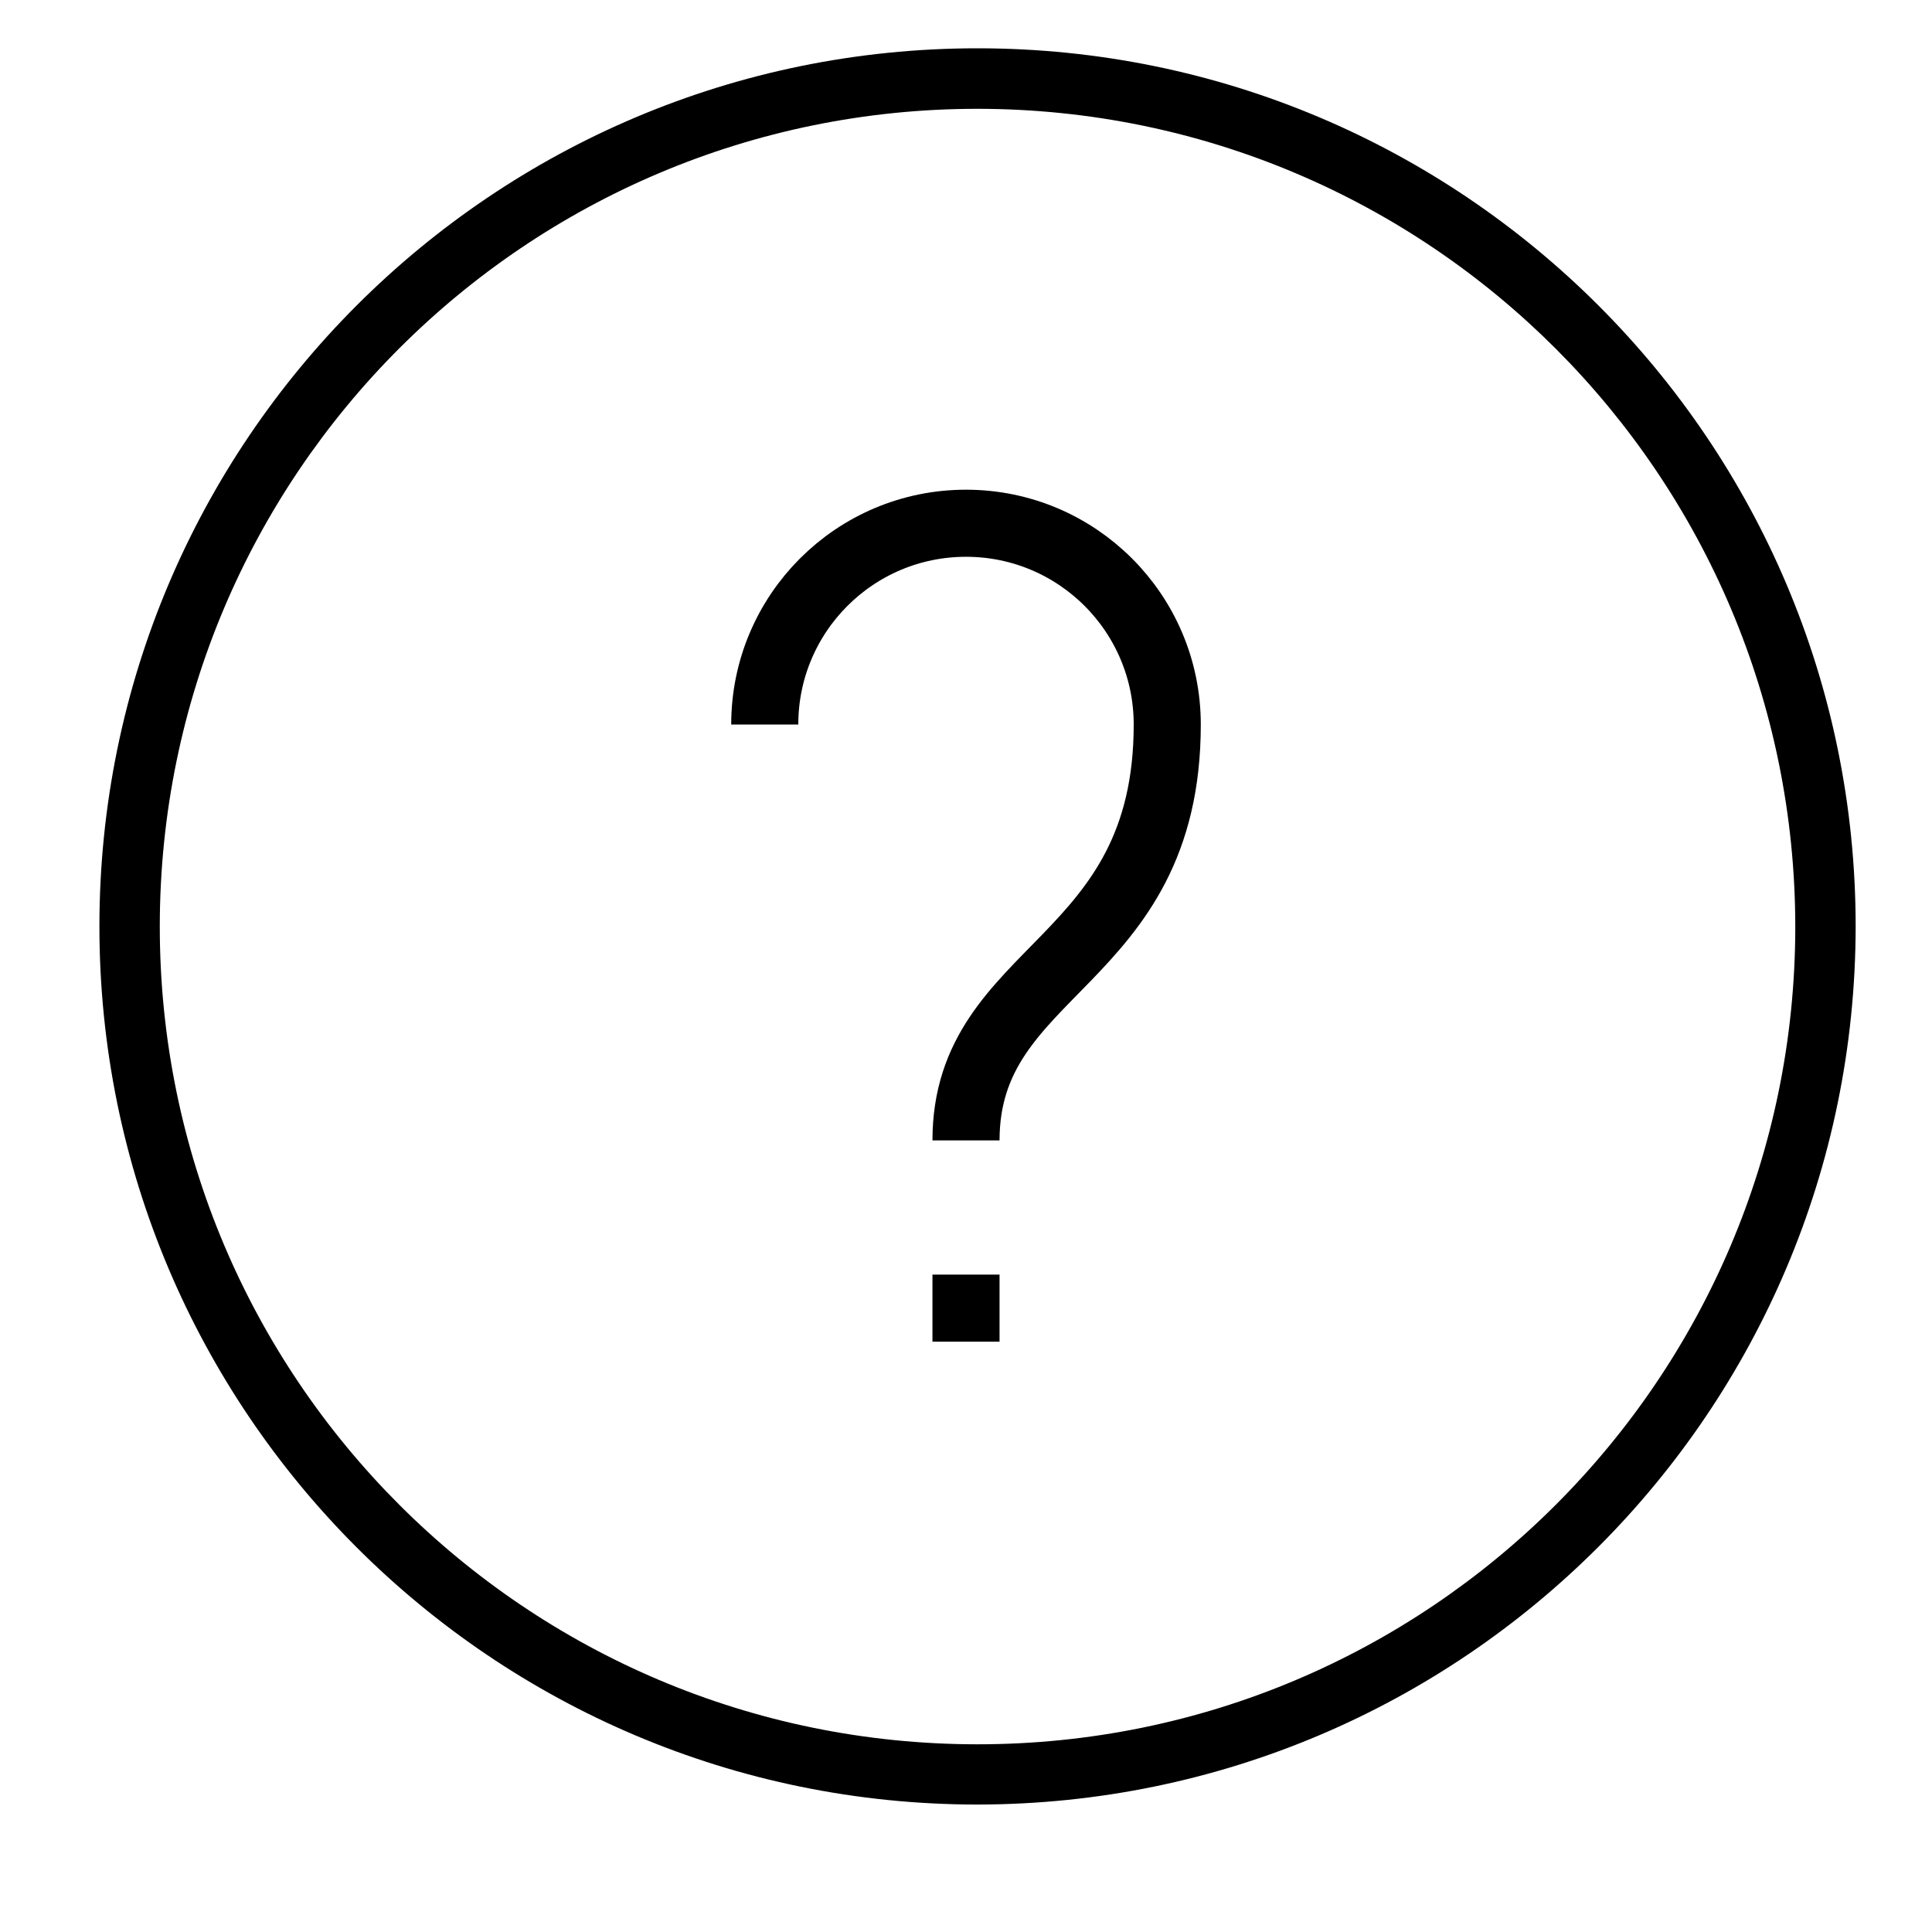
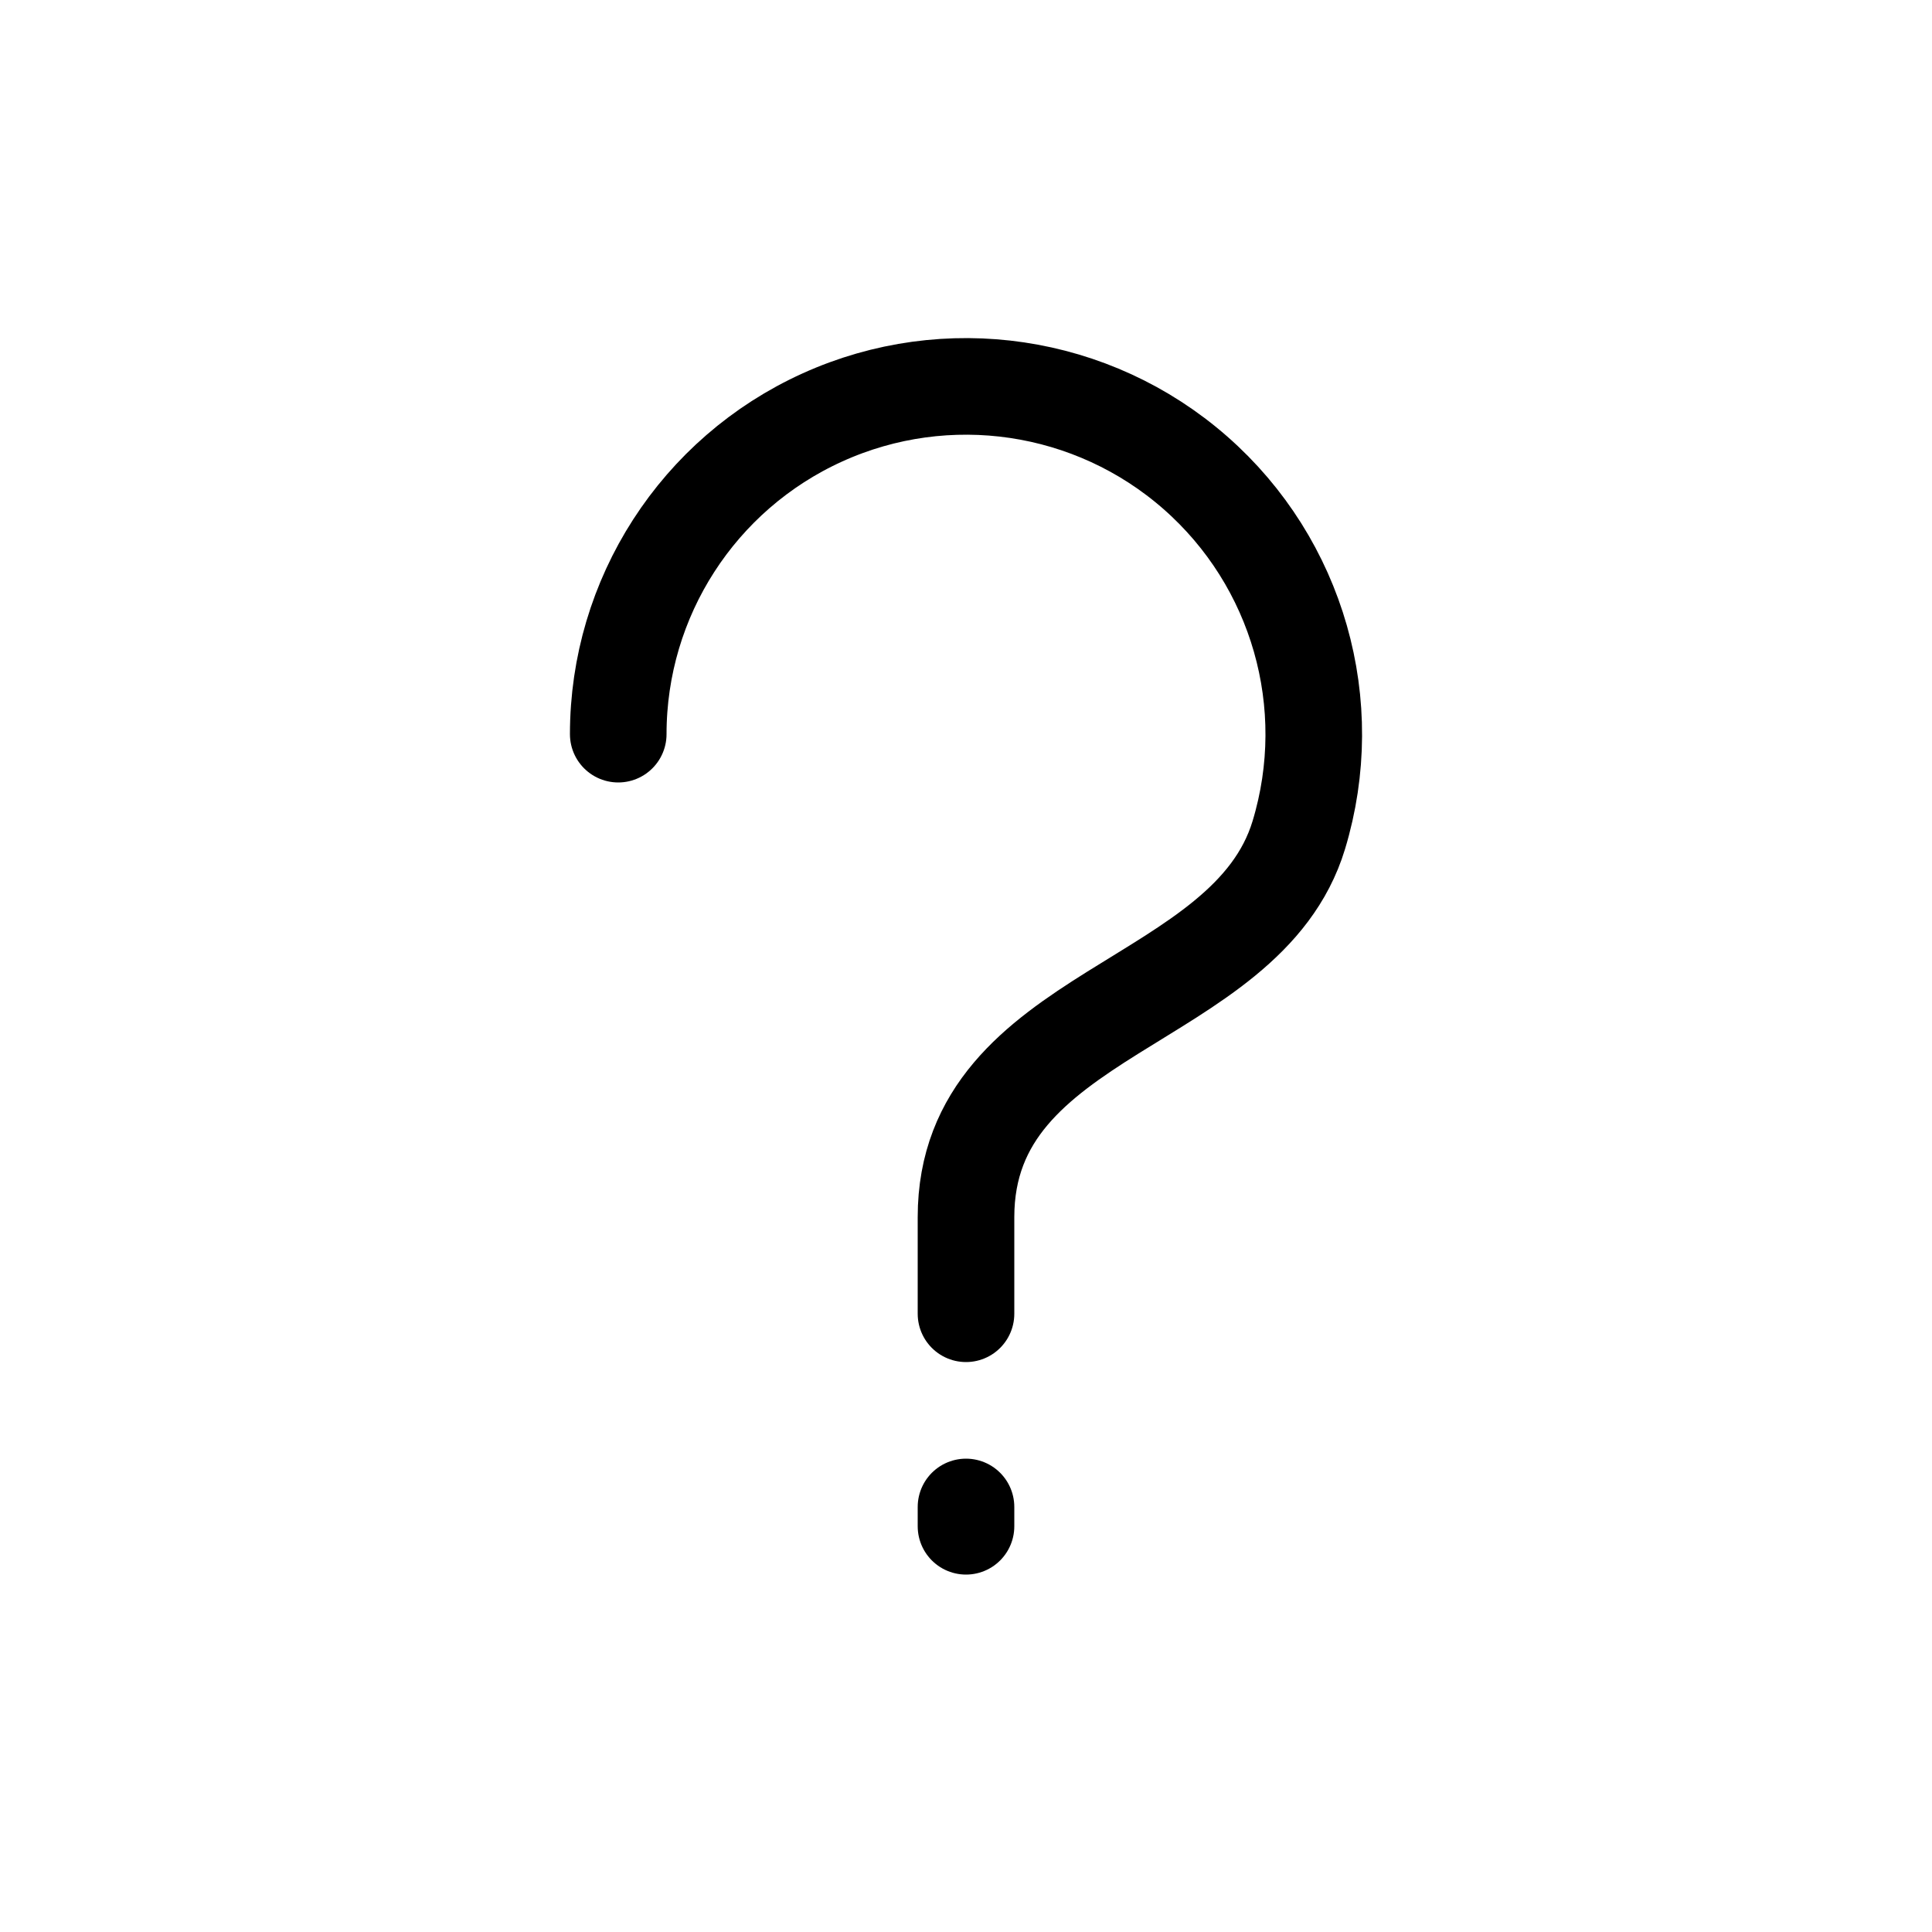
- <svg xmlns="http://www.w3.org/2000/svg" viewBox="0 0 144 144">
-   <path fill="currentColor" d="M72.87,134.5a65.45,65.45,0,1,1,65.44-65.44A65.52,65.52,0,0,1,72.87,134.5Zm0-126.39a60.95,60.95,0,1,0,60.94,61A61,61,0,0,0,72.87,8.11Z" />
-   <path fill="none" stroke="currentColor" stroke-width="5" d="M57,54A15,15,0,1,1,87,54C87,72,72,72,72,85M72,95L72,100z" />
+ <svg xmlns="http://www.w3.org/2000/svg" viewBox="0 0 100 100">
+   <path fill="none" stroke="currentColor" stroke-linecap="round" stroke-linejoin="round" stroke-width="5" d="M32 38a18 18 0 1135.225 5.225C64.52 52.138 50 52.225 50 63v5m0 10v1" />
</svg>
